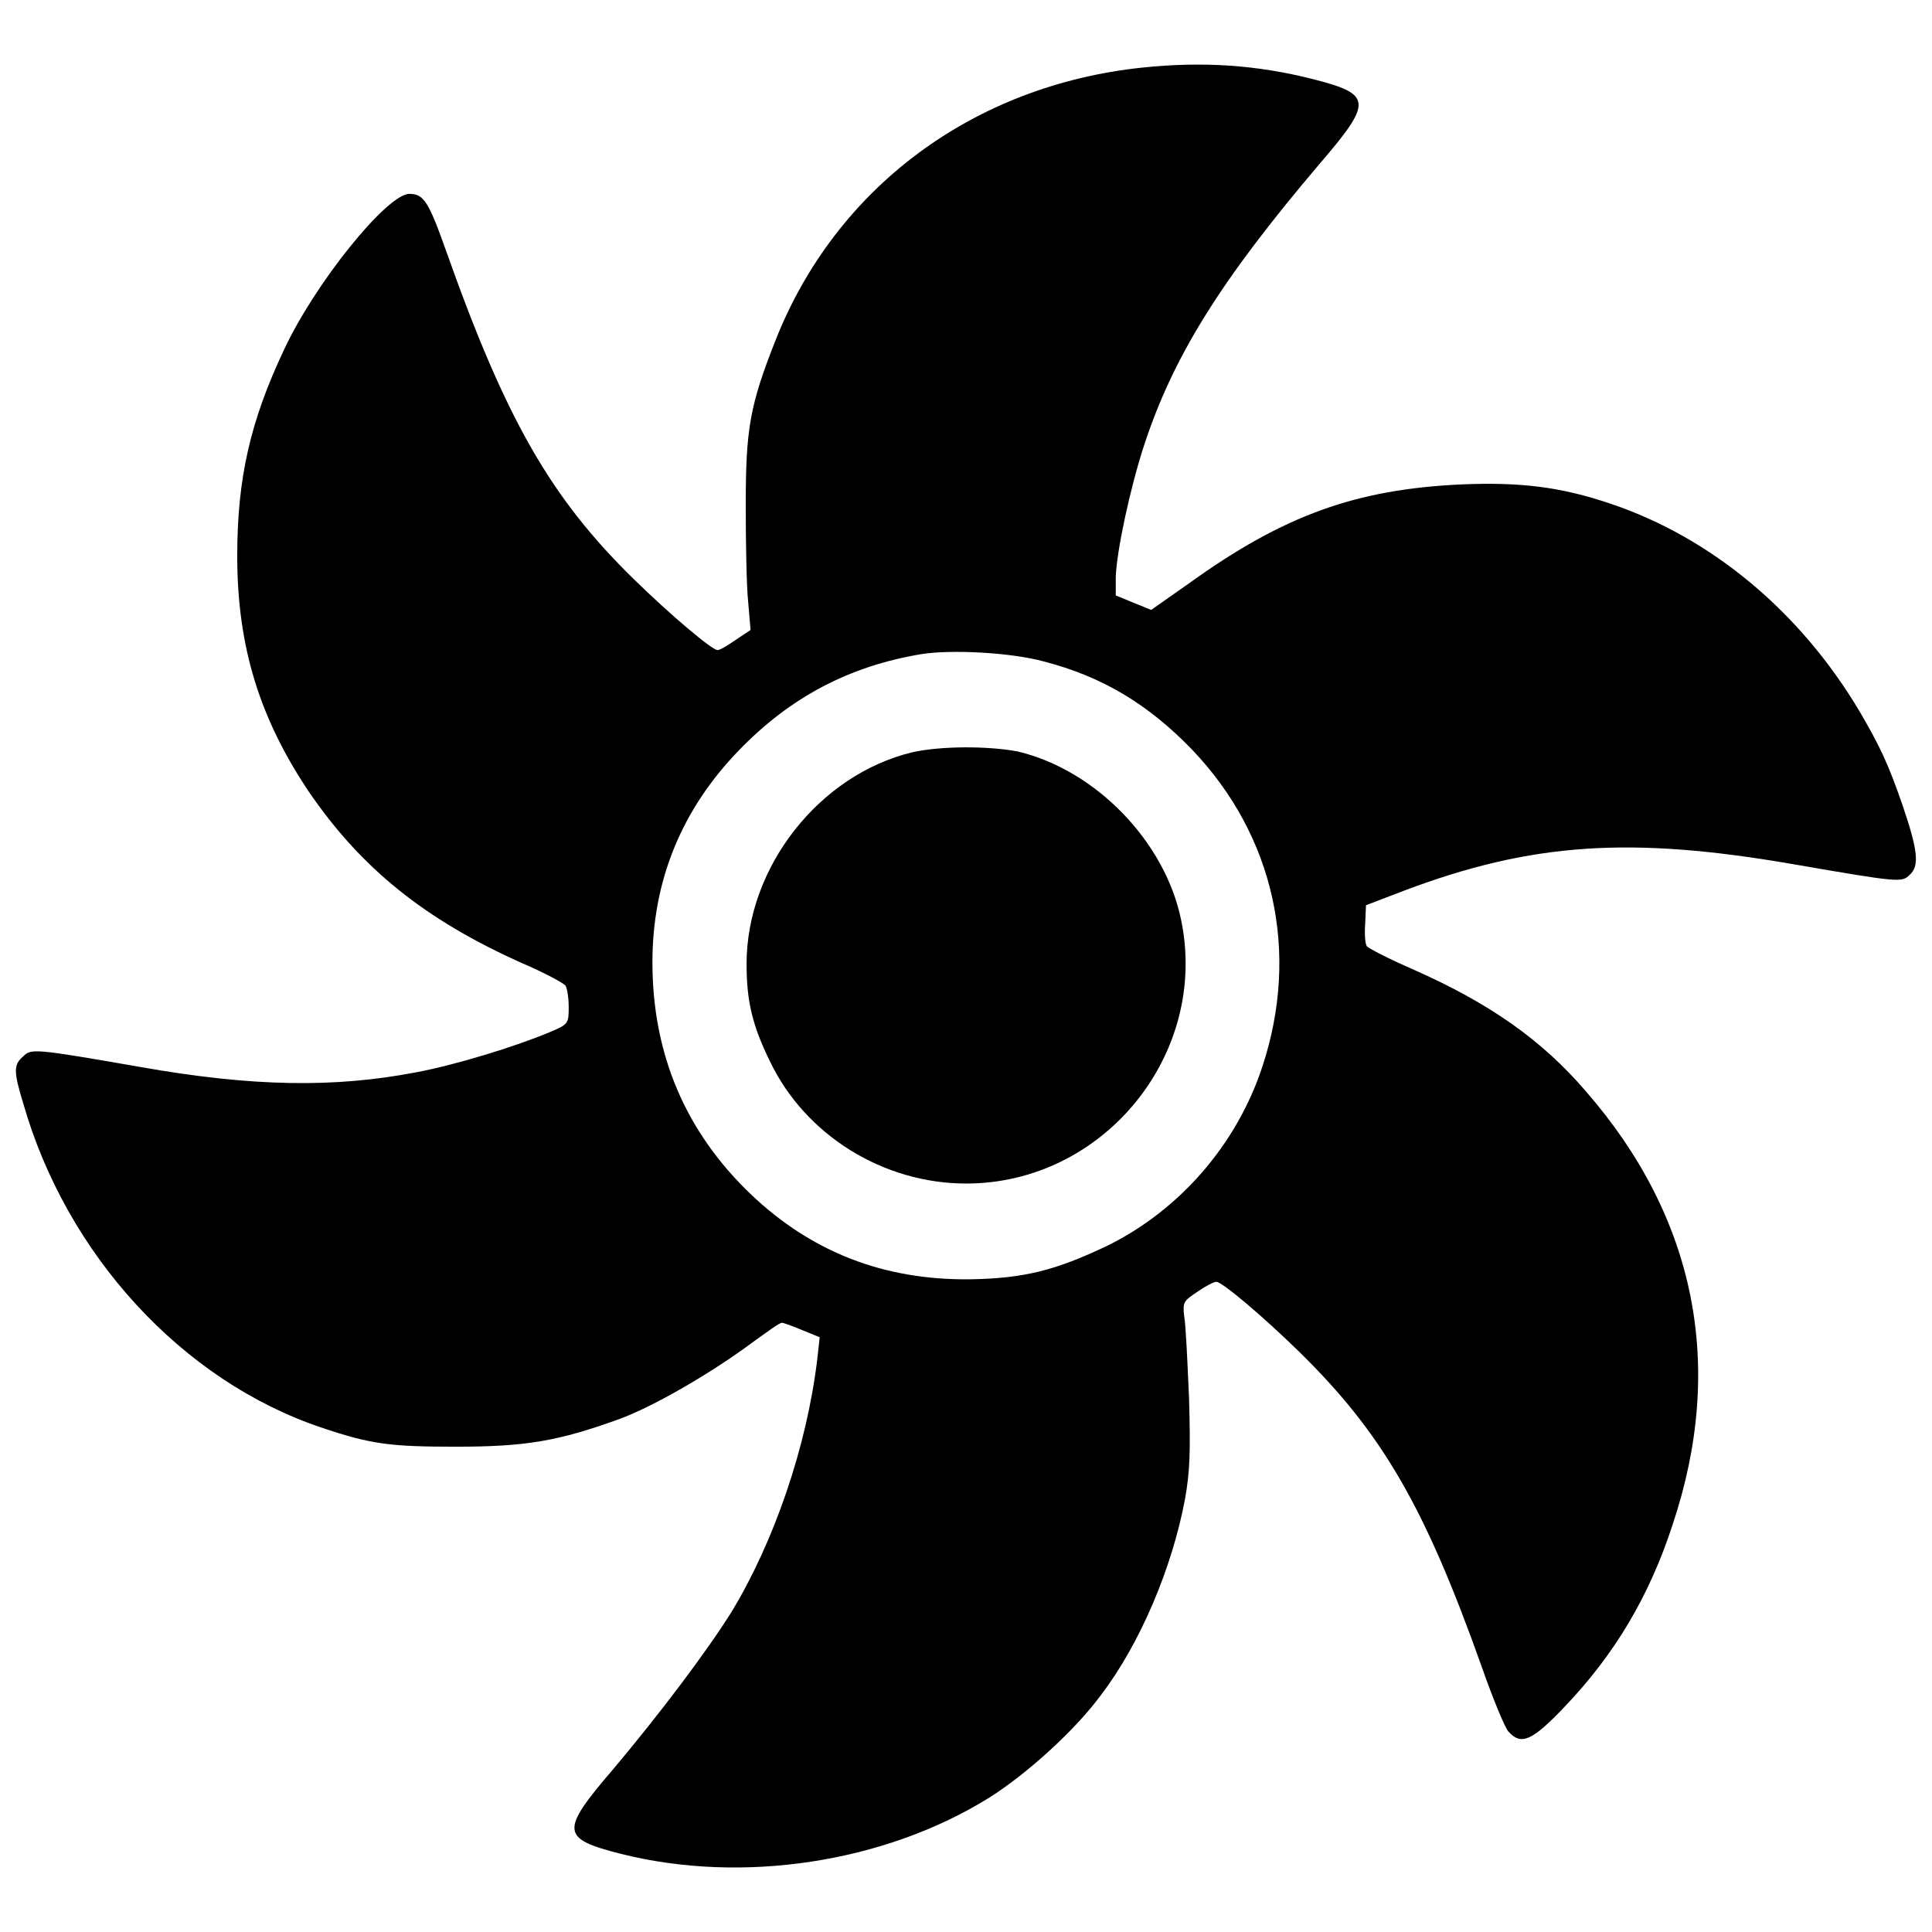
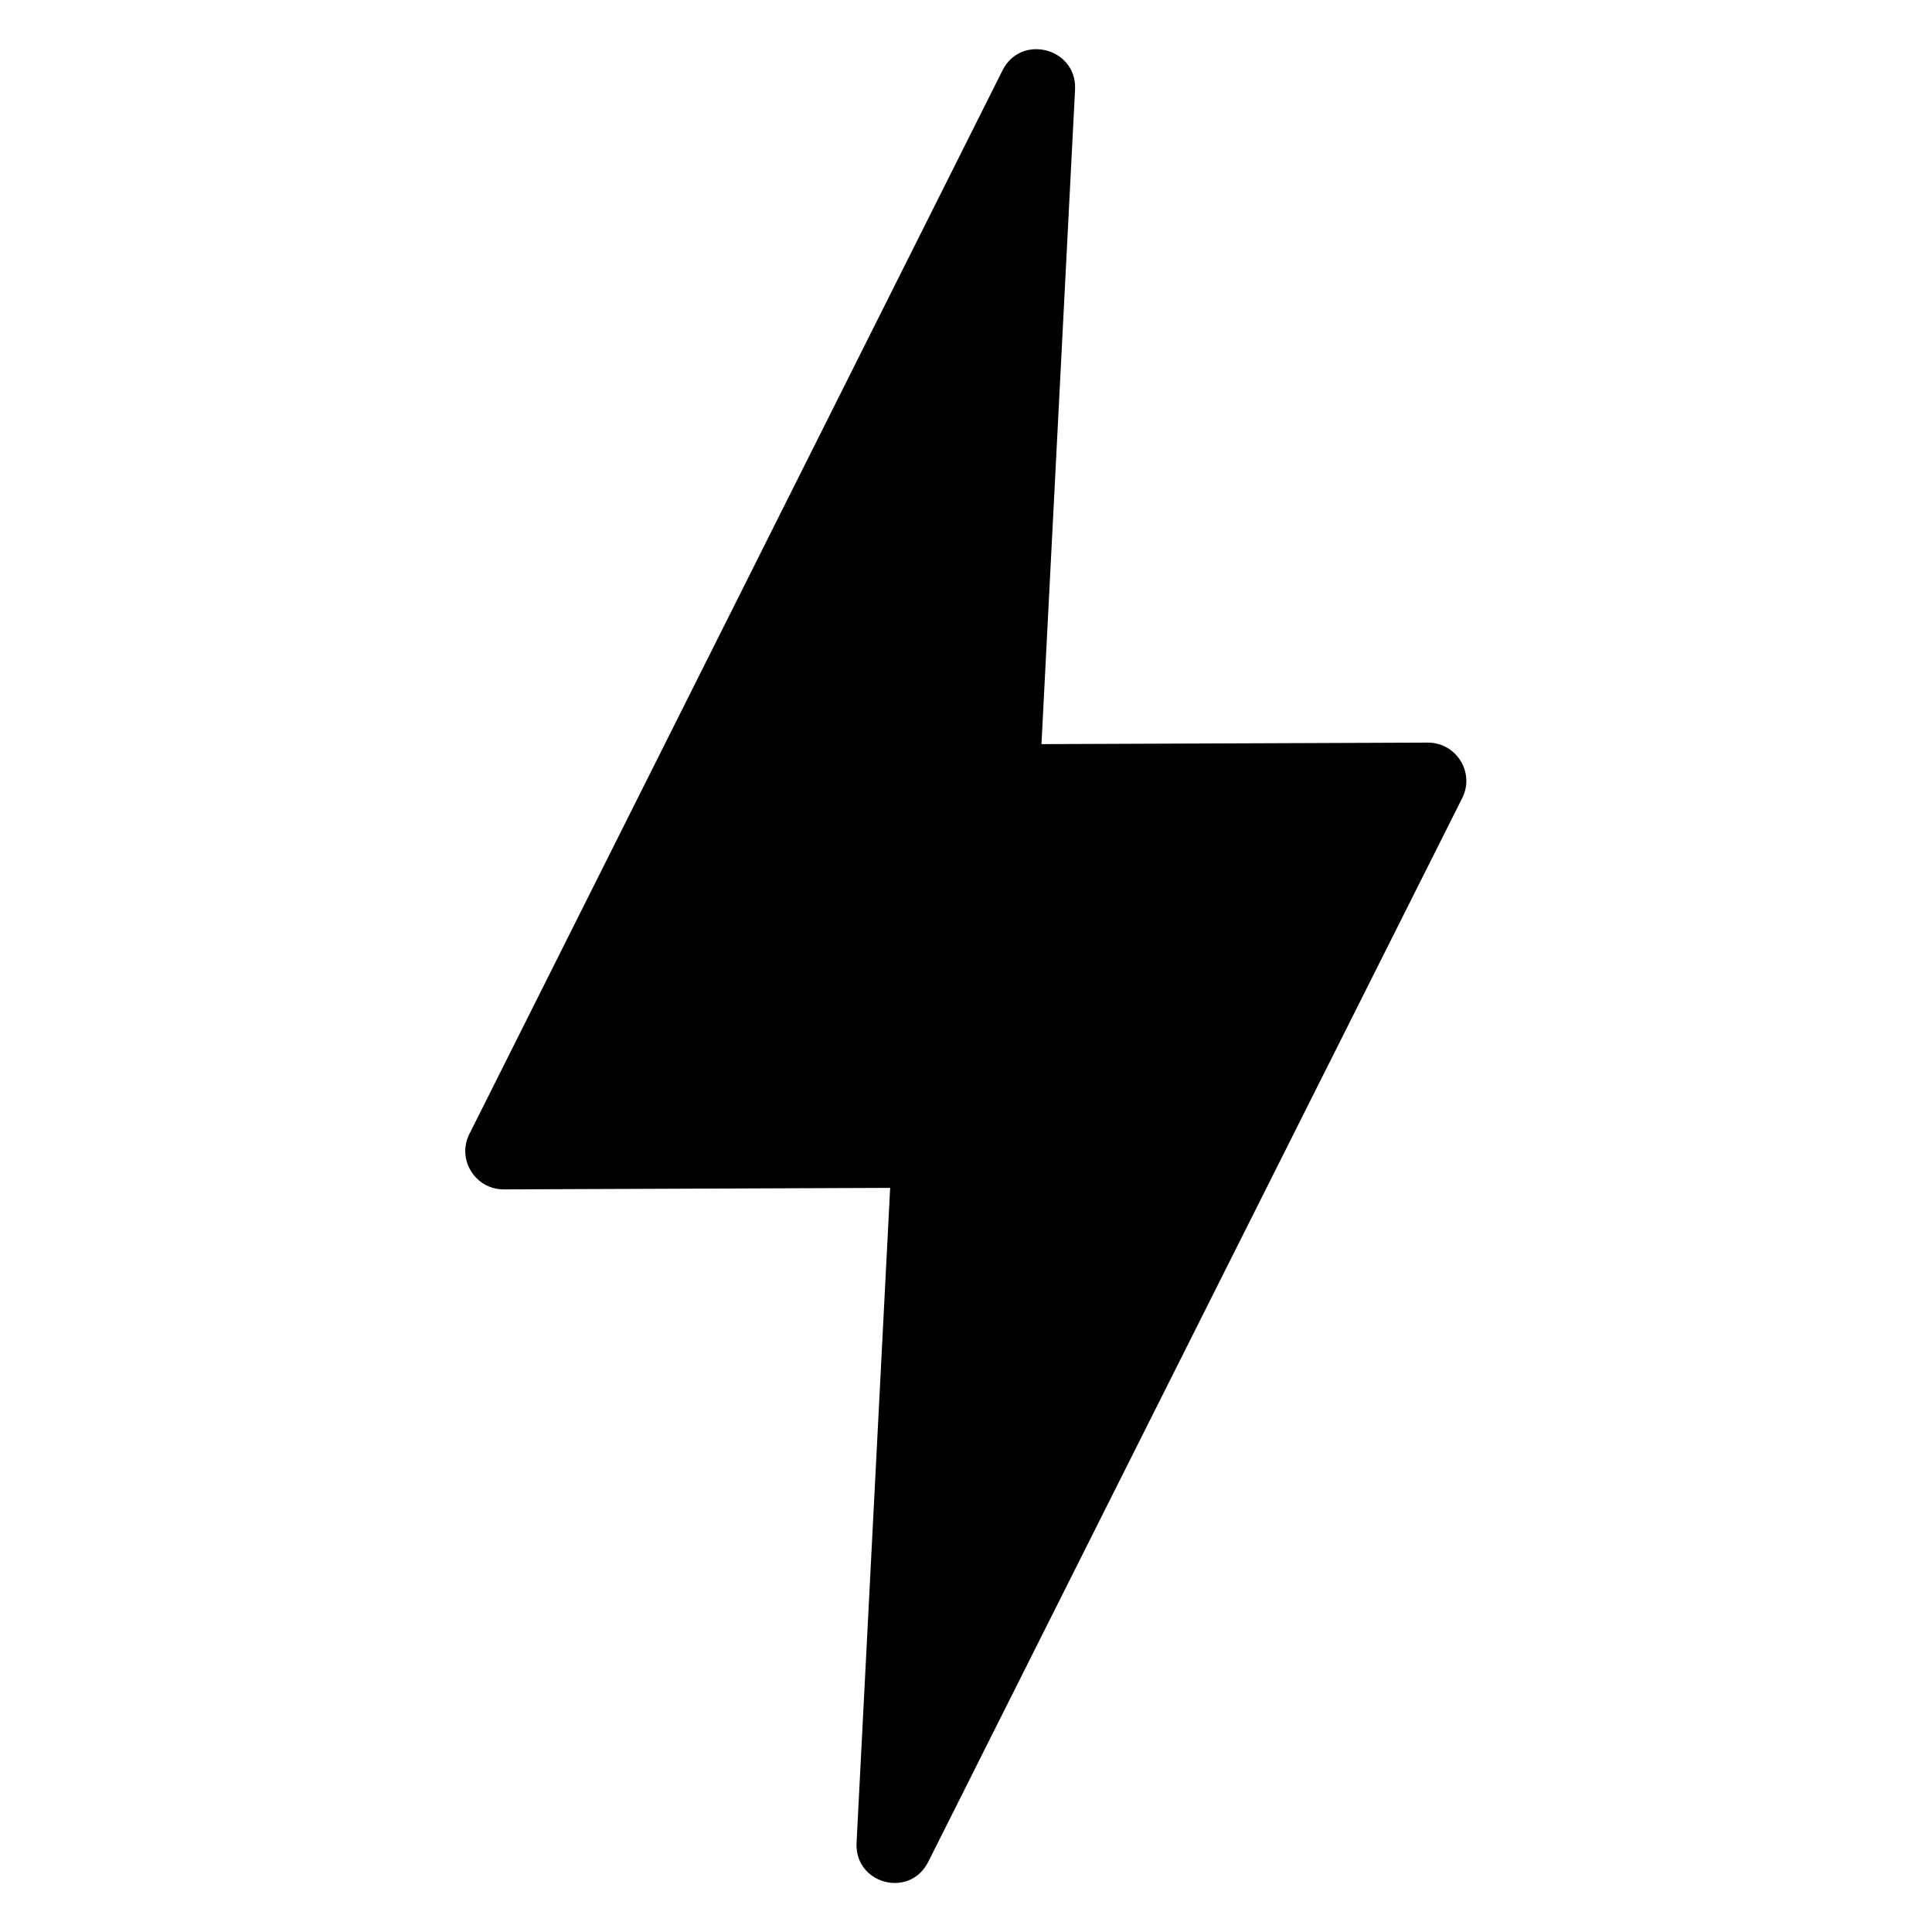
<svg xmlns="http://www.w3.org/2000/svg" version="1.1" id="sub-logo-black" x="0px" y="0px" viewBox="0 0 512 512" style="enable-background:new 0 0 512 512;" xml:space="preserve">
-   <style type="text/css">
- 		.st0 {
- 			fill: #000000;
- 		}
- 	</style>
-   <path class="st0" d="M302.75,17.91c-44.78,4.69-81.24,31.77-97.23,72.28c-6.82,17.27-7.89,23.45-7.89,43.71     c0,10.02,0.21,21.54,0.64,25.59l0.64,7.46l-3.84,2.56c-2.13,1.49-4.26,2.77-4.9,2.77c-1.49,0-12.58-9.38-22.39-18.98     c-21.75-21.32-33.69-42.01-49.47-86.57c-4.69-13.22-5.97-15.35-9.81-15.35c-5.97,0-25.16,23.88-33.26,41.37     c-8.96,18.98-12.37,34.12-12.37,54.59c0,24.09,5.97,43.07,18.98,62.48c13.86,20.26,30.7,33.9,56.5,45.42     c5.97,2.56,11.09,5.33,11.51,5.97c0.43,0.64,0.85,3.2,0.85,5.54c0,4.48,0,4.69-5.12,6.82c-9.17,3.84-25.16,8.74-35.61,10.66     c-21.32,4.05-42.86,3.84-72.92-1.49c-28.15-4.9-28.79-4.9-30.92-2.77c-2.56,2.13-2.56,4.05,0,12.37     c11.51,40.3,42.22,73.56,78.89,85.93c13.22,4.48,18.34,5.12,35.82,5.12c18.55,0,27.08-1.49,43.07-7.25     c9.38-3.41,24.73-12.37,35.61-20.47c3.84-2.77,7.04-5.12,7.68-5.12c0.43,0,2.77,0.85,5.33,1.92l4.69,1.92l-0.64,5.76     c-2.77,23.24-11.51,48.62-22.82,67.17c-6.4,10.23-18.76,26.65-31.13,41.37c-14.29,16.63-14.07,18.55,1.92,22.6     c32.2,8.1,69.94,2.35,97.66-14.93c9.81-6.18,22.82-17.91,29.64-27.29c10.23-13.43,18.76-33.48,22.18-51.81     c1.28-7.25,1.49-12.15,1.07-26.65c-0.43-9.81-0.85-19.4-1.28-21.75c-0.43-3.84-0.21-4.05,3.62-6.61c2.13-1.49,4.26-2.56,4.9-2.56     c1.49,0,12.15,8.96,21.96,18.55c21.96,21.54,33.26,40.94,48.4,83.58c2.99,8.53,6.18,16.21,7.04,17.06     c3.41,3.84,6.4,2.35,14.93-6.61c13.22-13.86,22.39-29.21,28.57-48.19c14.07-42.01,6.18-81.45-23.03-114.93     c-11.51-13.43-25.37-23.24-45.63-32.2c-6.4-2.77-11.73-5.54-12.37-6.18c-0.43-0.64-0.64-3.2-0.43-5.97l0.21-4.9l10.02-3.84     c33.9-12.79,60.13-14.5,103.2-7.04c28.36,4.9,28.79,4.9,30.92,2.77c2.56-2.35,2.13-6.4-1.92-18.34     c-3.84-11.09-5.97-15.57-11.3-24.73c-15.78-26.65-39.45-46.27-66.1-55.23c-13.22-4.48-23.88-5.76-39.45-5.12     c-27.93,1.28-47.12,8.1-72.28,26.23l-10.02,7.04l-4.69-1.92l-4.69-1.92v-4.9c0.21-6.82,3.84-23.67,7.46-34.76     c7.68-23.45,20.04-43.5,46.48-74.63c14.29-16.63,14.07-18.55-1.92-22.6C333.24,17.27,318.96,16.2,302.75,17.91z M276.52,175.27     c15.78,4.05,27.93,11.51,39.45,23.45c21.75,22.82,28.57,53.73,18.55,84.01c-6.82,20.68-21.96,37.95-40.94,47.34     c-13.86,6.61-22.18,8.74-36.67,8.96c-22.82,0.21-41.79-7.25-57.78-22.39c-17.48-16.63-26.23-37.31-26.23-61.62     c0-21.54,7.68-40.51,23.03-56.29c13.43-13.86,29-22.18,48.19-25.37C252,172.07,267.99,172.92,276.52,175.27z" />
-   <path class="st0" d="M241.77,199.36c-24.73,5.97-43.92,30.49-43.92,56.08c0,9.81,1.49,16.21,6.18,25.8     c9.38,19.62,30.06,32.41,52.03,32.41c36.46,0,64.39-34.33,56.93-69.94c-4.26-20.68-22.6-39.66-43.28-44.56     C261.81,197.66,249.44,197.66,241.77,199.36z" />
+   <path id="logo-path" d="M227,488.3l8.9-173.5l-102.4,0.4c-7.6,0-12.5-8-9.1-14.7L265.7,18.6c4.9-9.7,19.7-5.9,19.2,5.1l-8.9,173.5  l102.4-0.4c7.6,0,12.5,8,9.1,14.7L246,493.4C241.1,503.2,226.4,499.3,227,488.3z" />
</svg>
